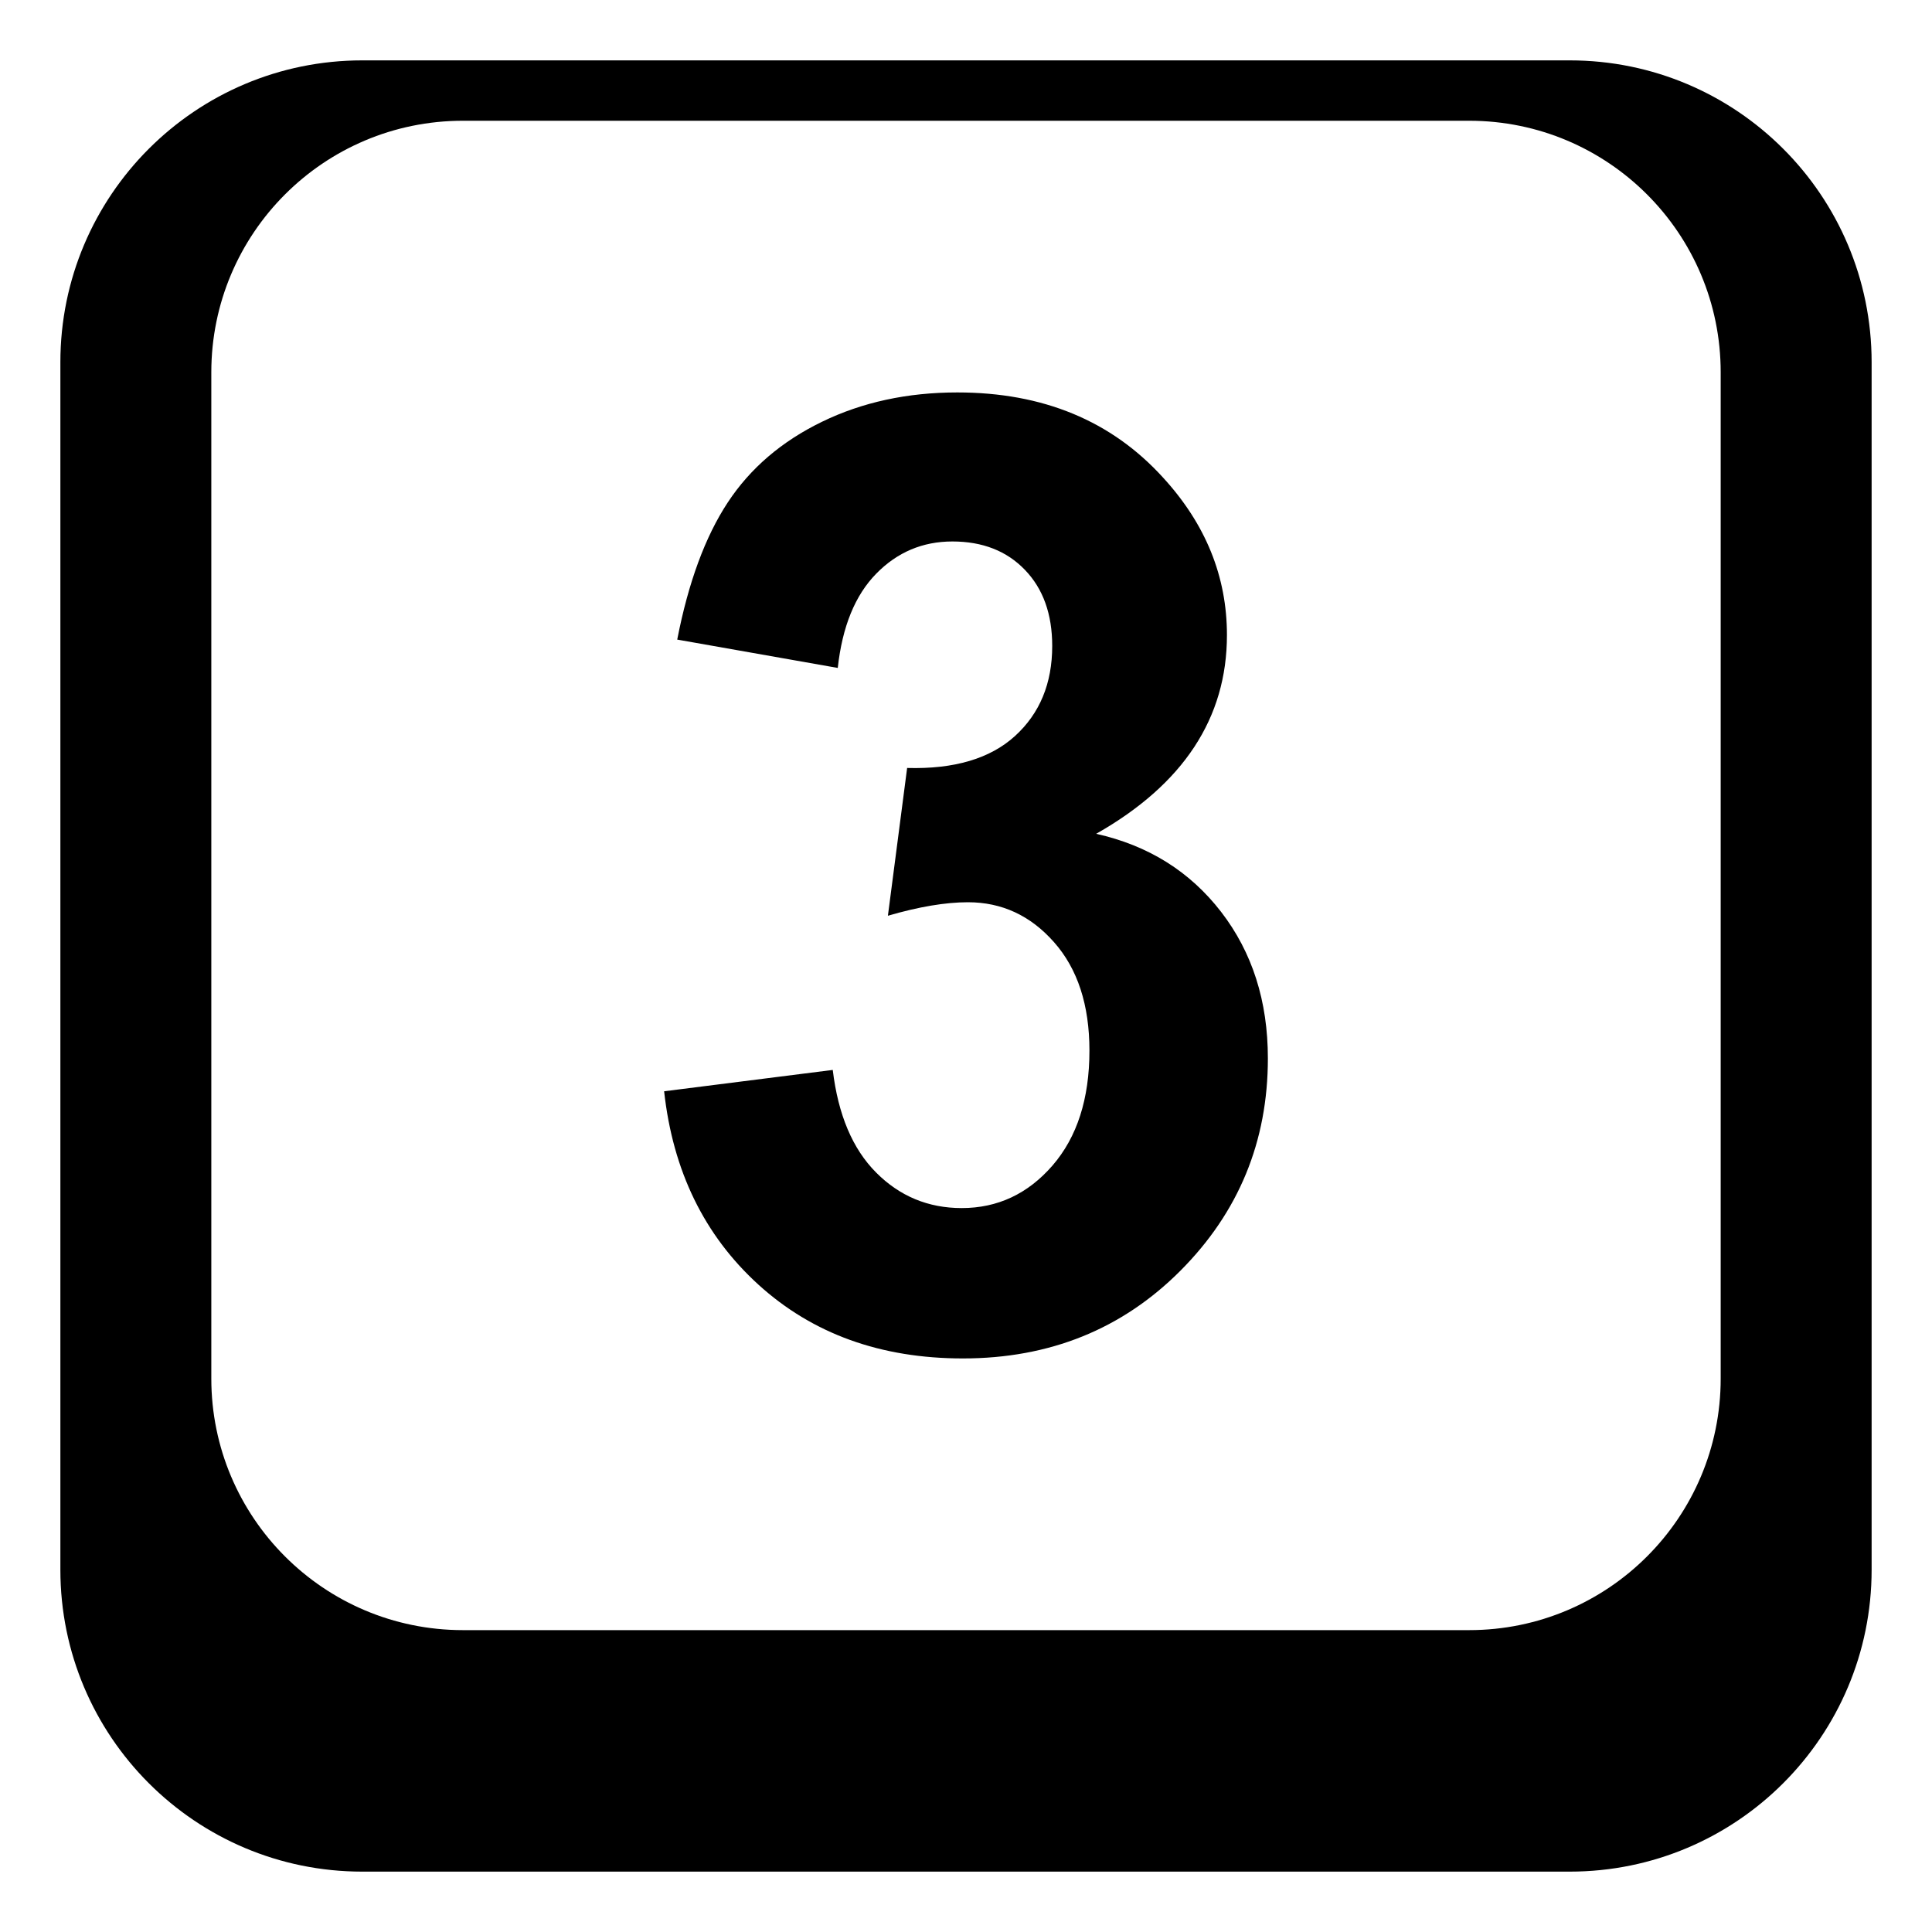
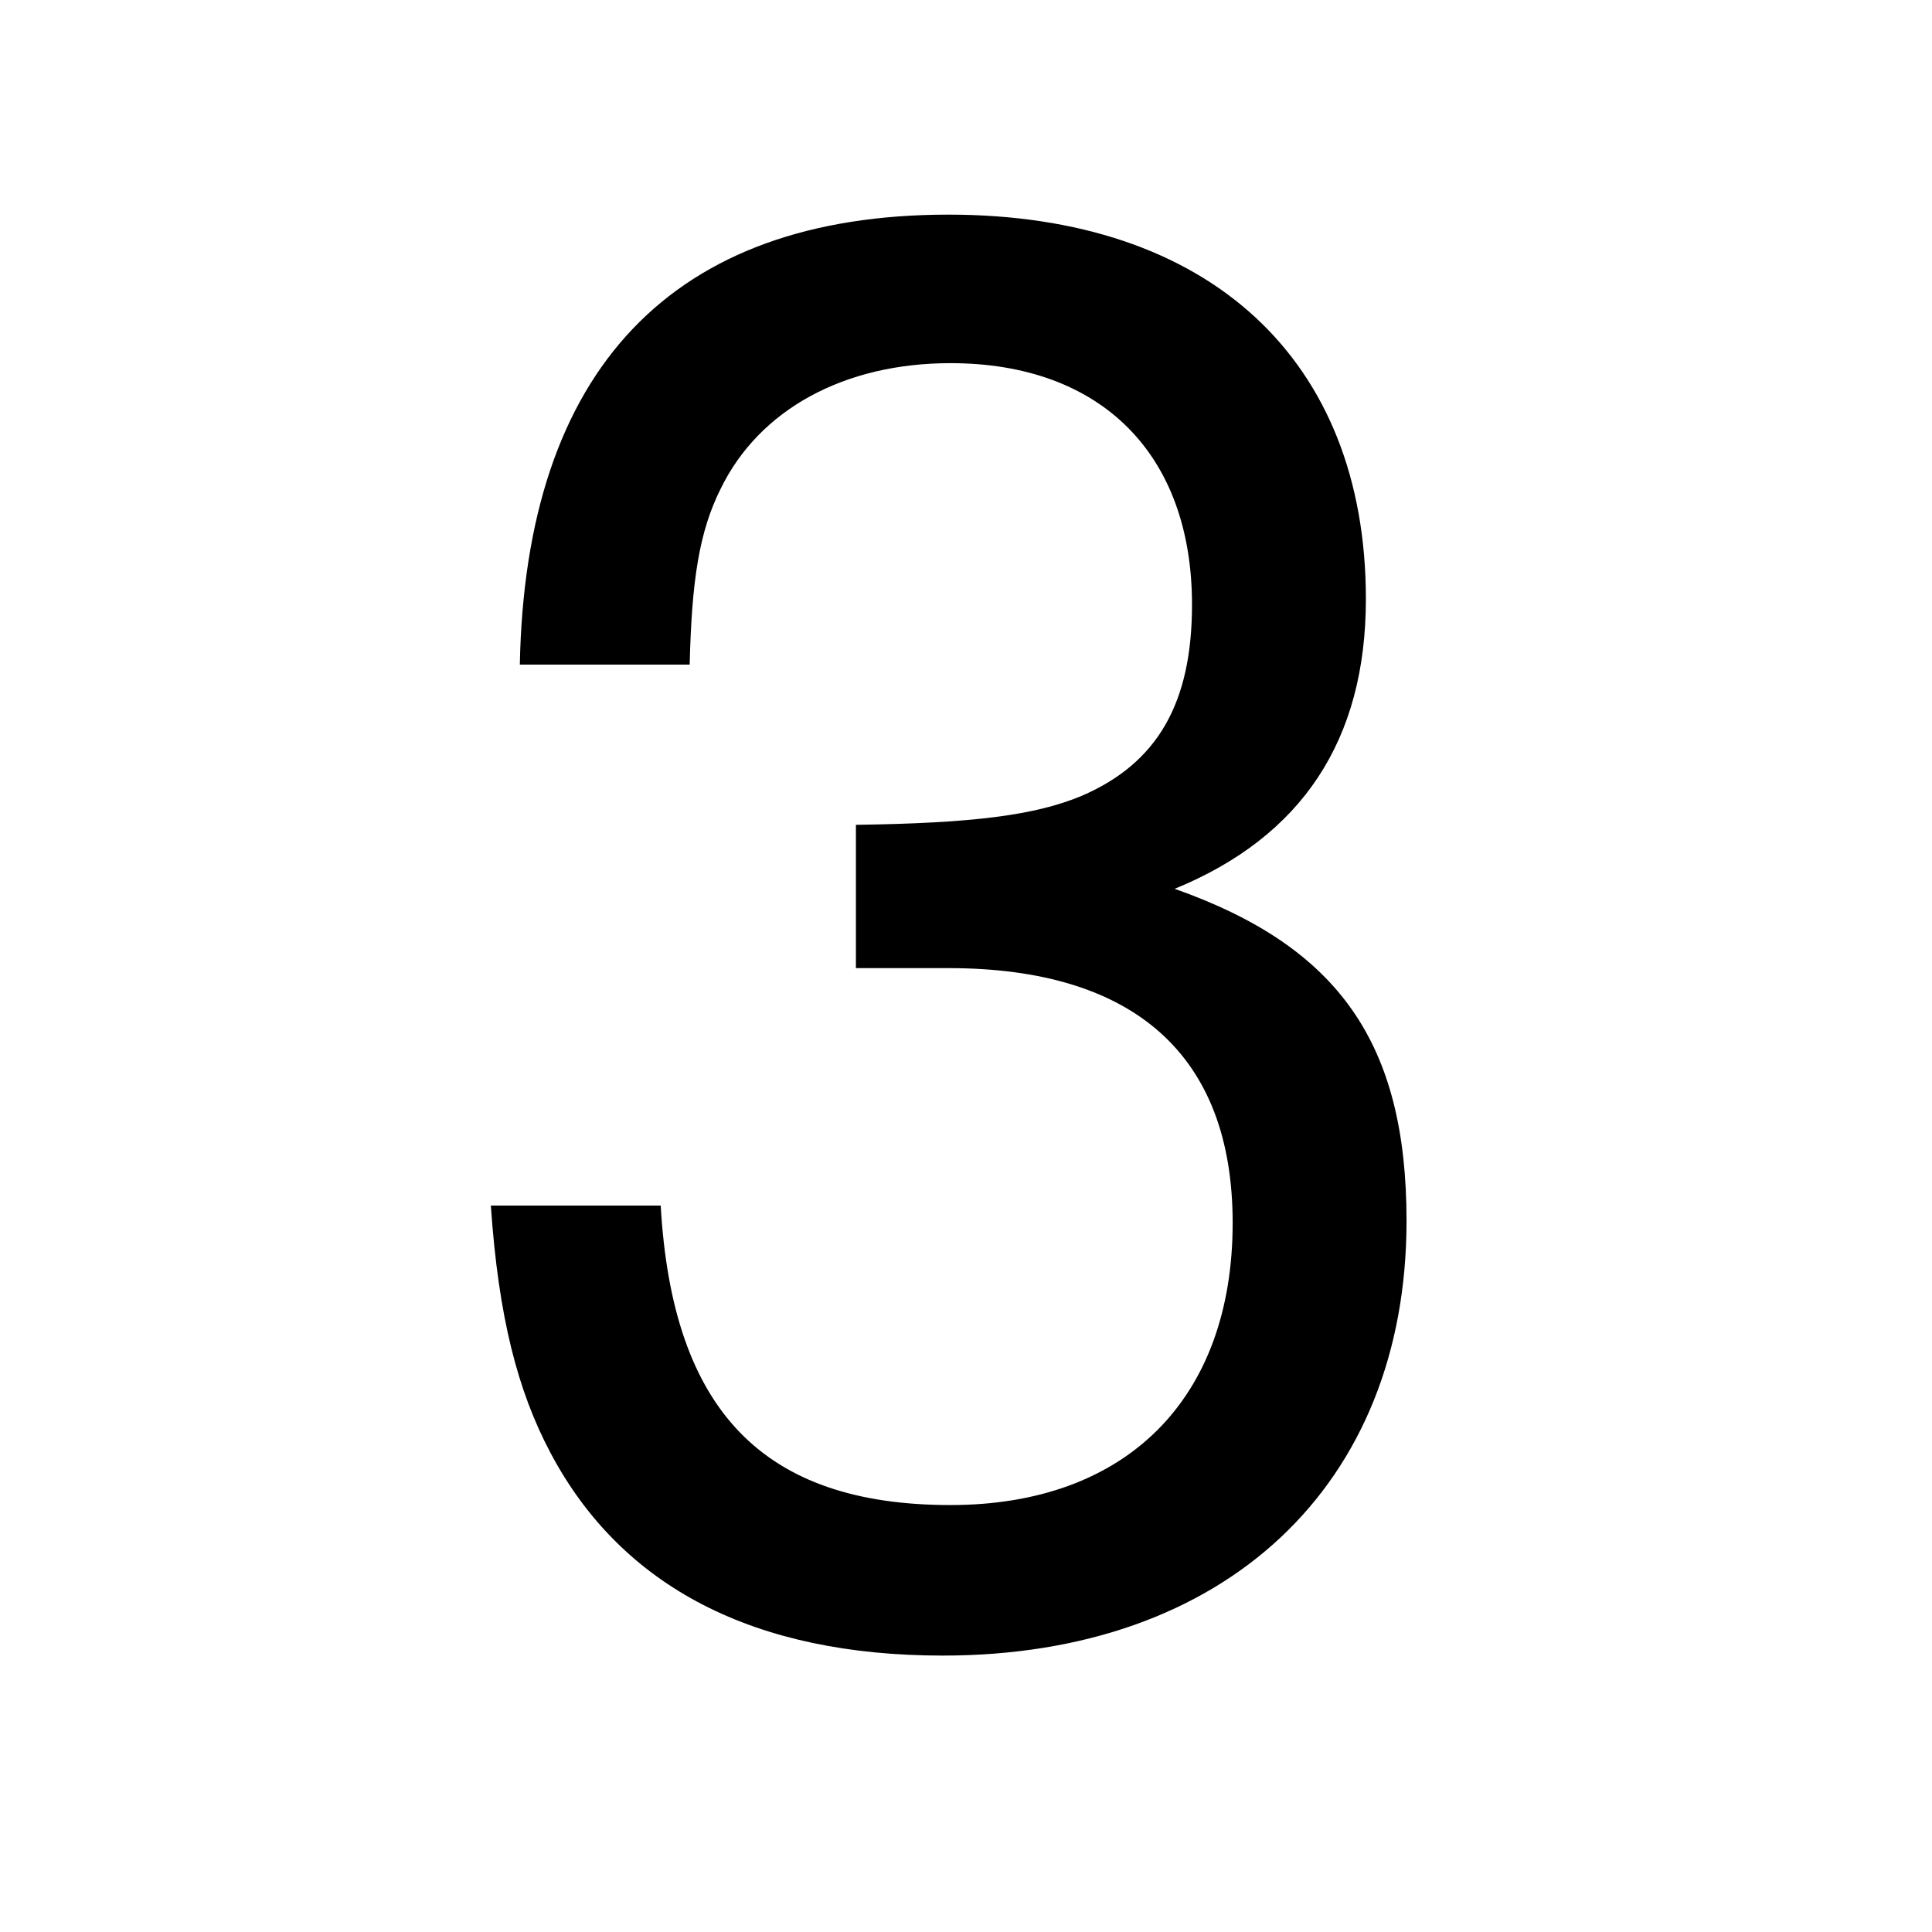
- <svg xmlns="http://www.w3.org/2000/svg" width="64px" height="64px" viewBox="0 0 64 64" aria-hidden="true" role="img" class="iconify iconify--emojione-monotone" preserveAspectRatio="xMidYMid meet">
-   <path d="M52 2H12C6.479 2 2 6.477 2 12v40c0 5.523 4.479 10 10 10h40c5.523 0 10-4.477 10-10V12c0-5.523-4.477-10-10-10zm5 43.666A8.332 8.332 0 0 1 48.668 54H15.334A8.334 8.334 0 0 1 7 45.666V12.334A8.334 8.334 0 0 1 15.334 4h33.334A8.332 8.332 0 0 1 57 12.334v33.332z" fill="currentColor" />
-   <path d="M22 36.15l5.586-.707c.178 1.482.656 2.617 1.438 3.4c.779.783 1.725 1.176 2.834 1.176c1.189 0 2.193-.471 3.008-1.41c.814-.941 1.223-2.209 1.223-3.807c0-1.51-.391-2.707-1.172-3.59c-.781-.885-1.73-1.324-2.854-1.324c-.74 0-1.623.148-2.65.447l.637-4.895c1.561.043 2.752-.311 3.574-1.059c.82-.748 1.232-1.742 1.232-2.982c0-1.055-.301-1.896-.904-2.521c-.602-.627-1.404-.941-2.402-.941c-.986 0-1.828.355-2.525 1.068c-.699.713-1.123 1.752-1.273 3.121l-5.318-.939c.369-1.896.928-3.41 1.674-4.543s1.785-2.023 3.121-2.672c1.332-.648 2.828-.972 4.484-.972c2.834 0 5.107.939 6.816 2.822c1.41 1.539 2.115 3.275 2.115 5.215c0 2.75-1.443 4.945-4.332 6.584c1.725.385 3.104 1.246 4.139 2.586C41.484 31.547 42 33.164 42 35.061c0 2.75-.965 5.094-2.895 7.031C37.174 44.029 34.771 45 31.898 45c-2.725 0-4.984-.816-6.777-2.447c-1.793-1.633-2.832-3.768-3.121-6.403" fill="currentColor" />
+ <svg xmlns="http://www.w3.org/2000/svg" width="100%" height="100%" viewBox="0 0 75 75" preserveAspectRatio="xMinYMid meet">
+   <text x="50%" y="50%" text-anchor="middle" dominant-baseline="middle" font-size="75" fill="black" font-family="Helvetica">3</text>
</svg>
